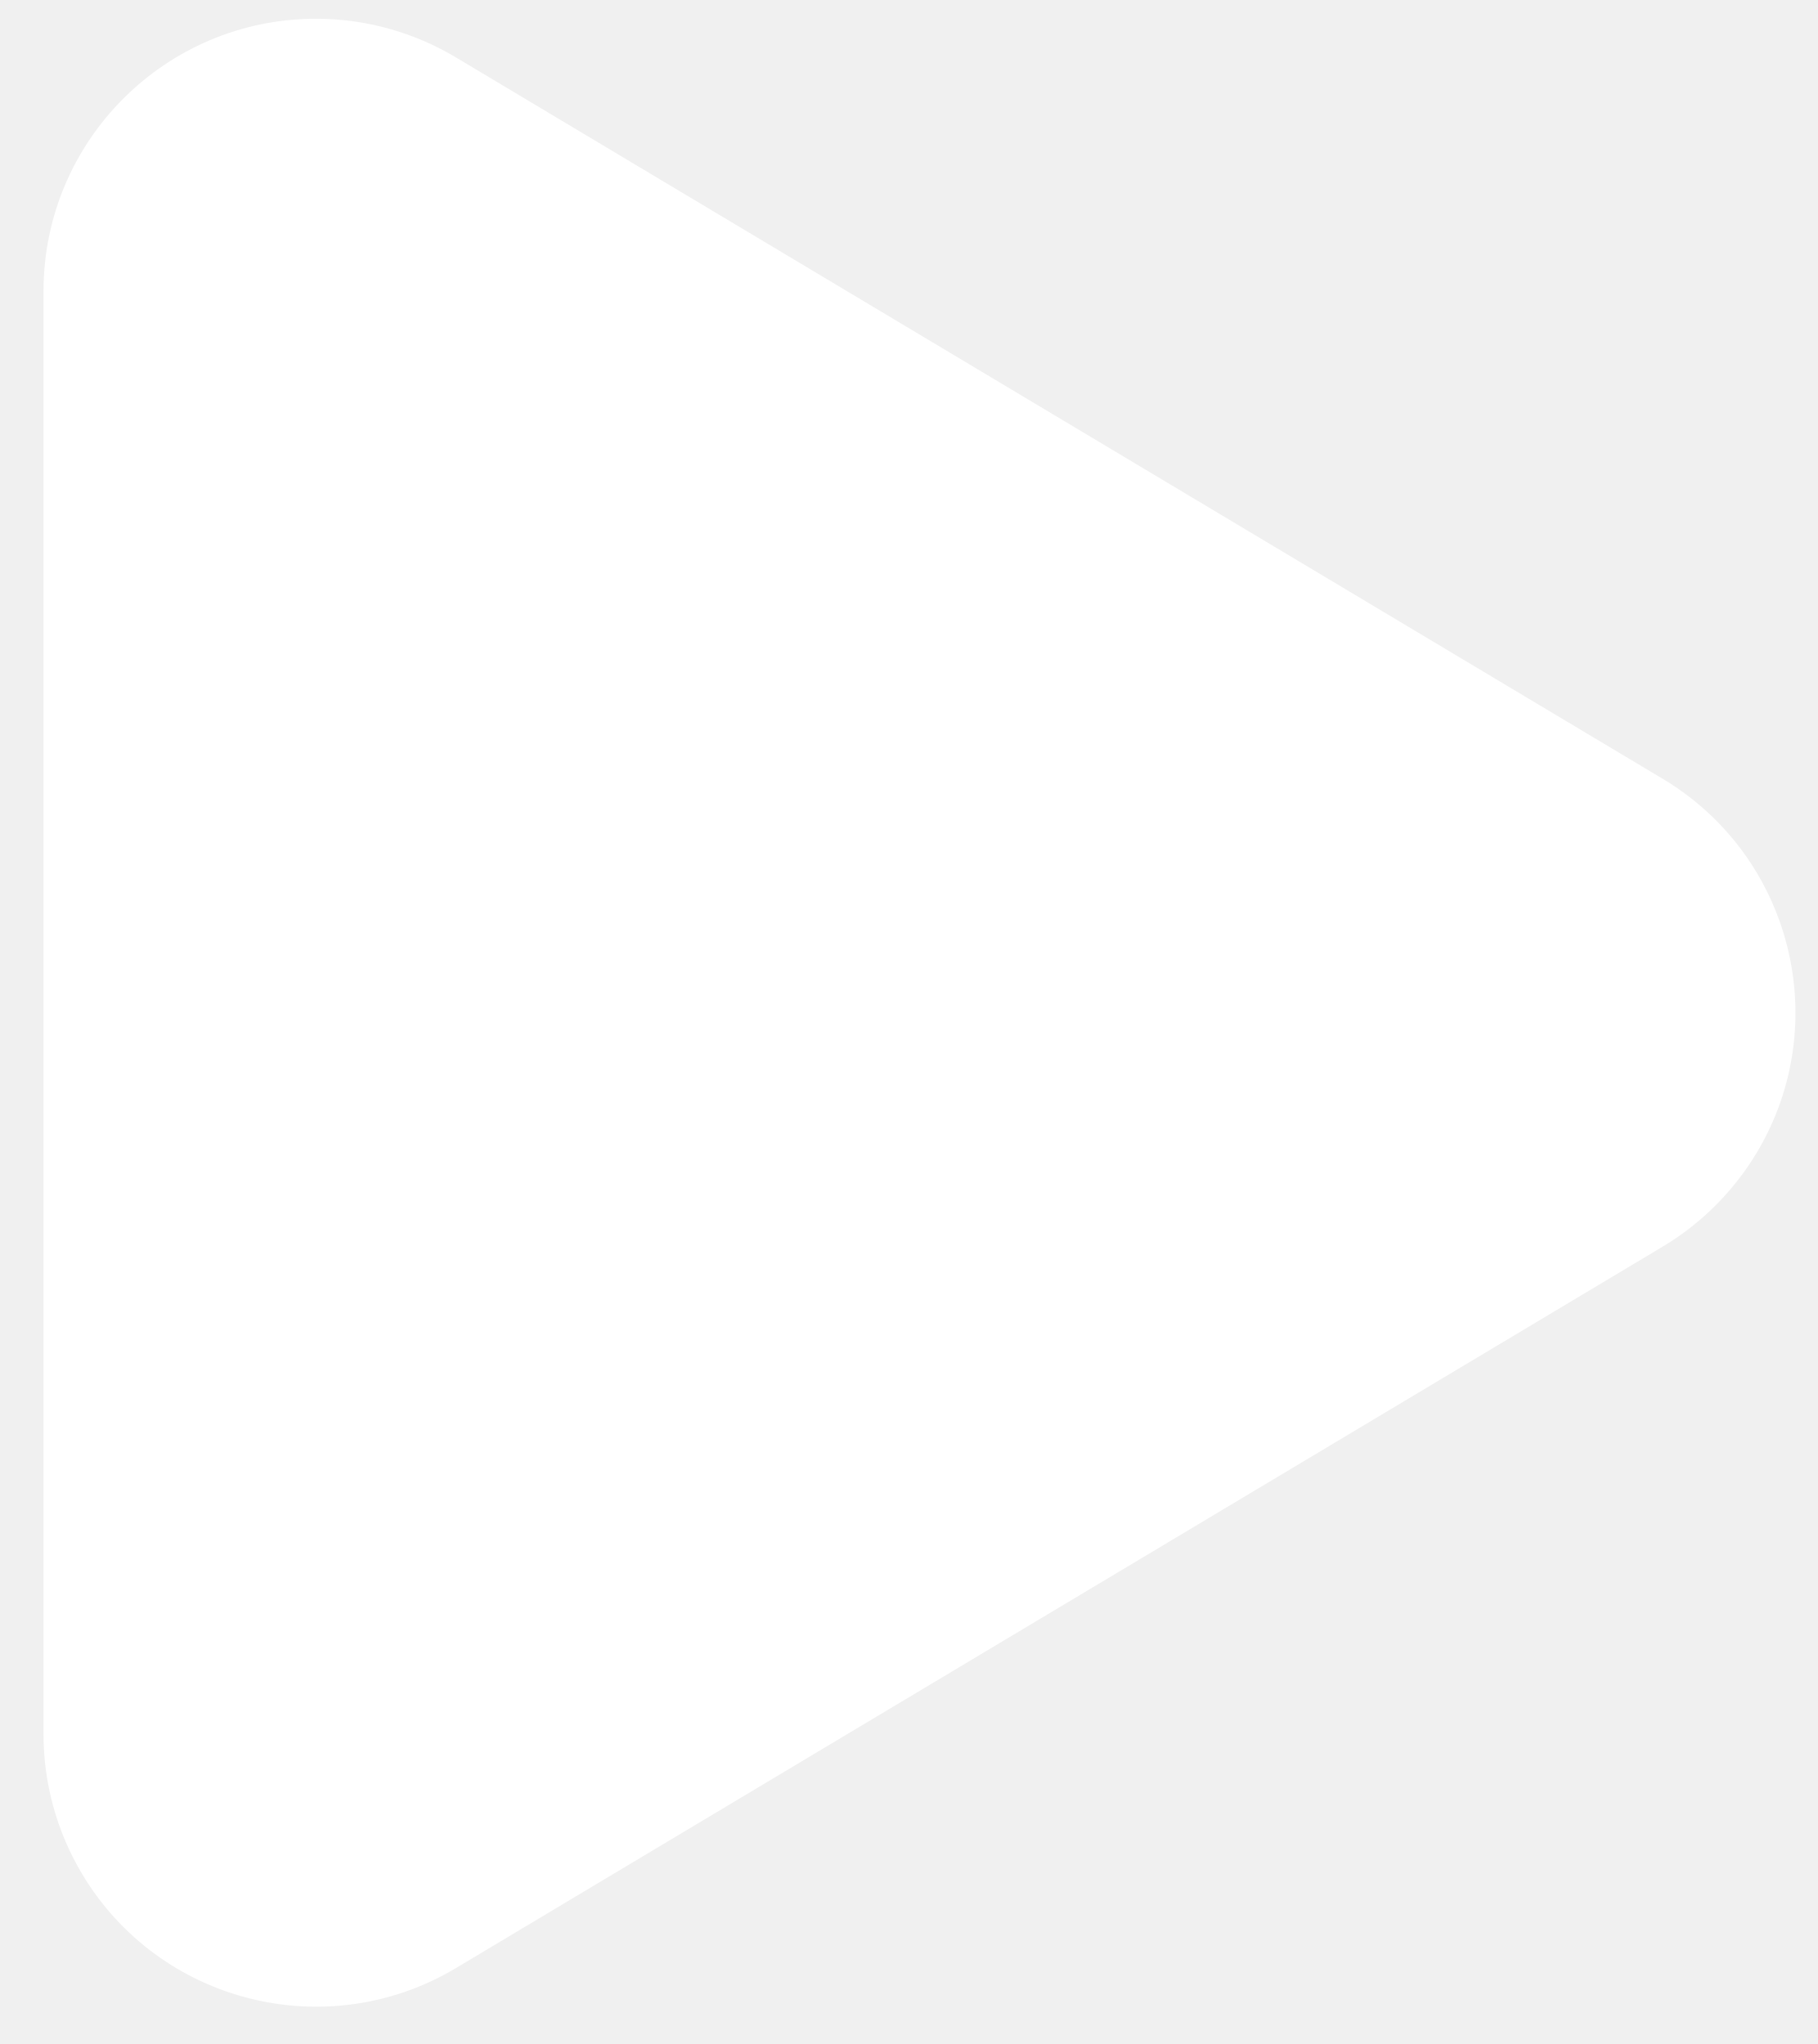
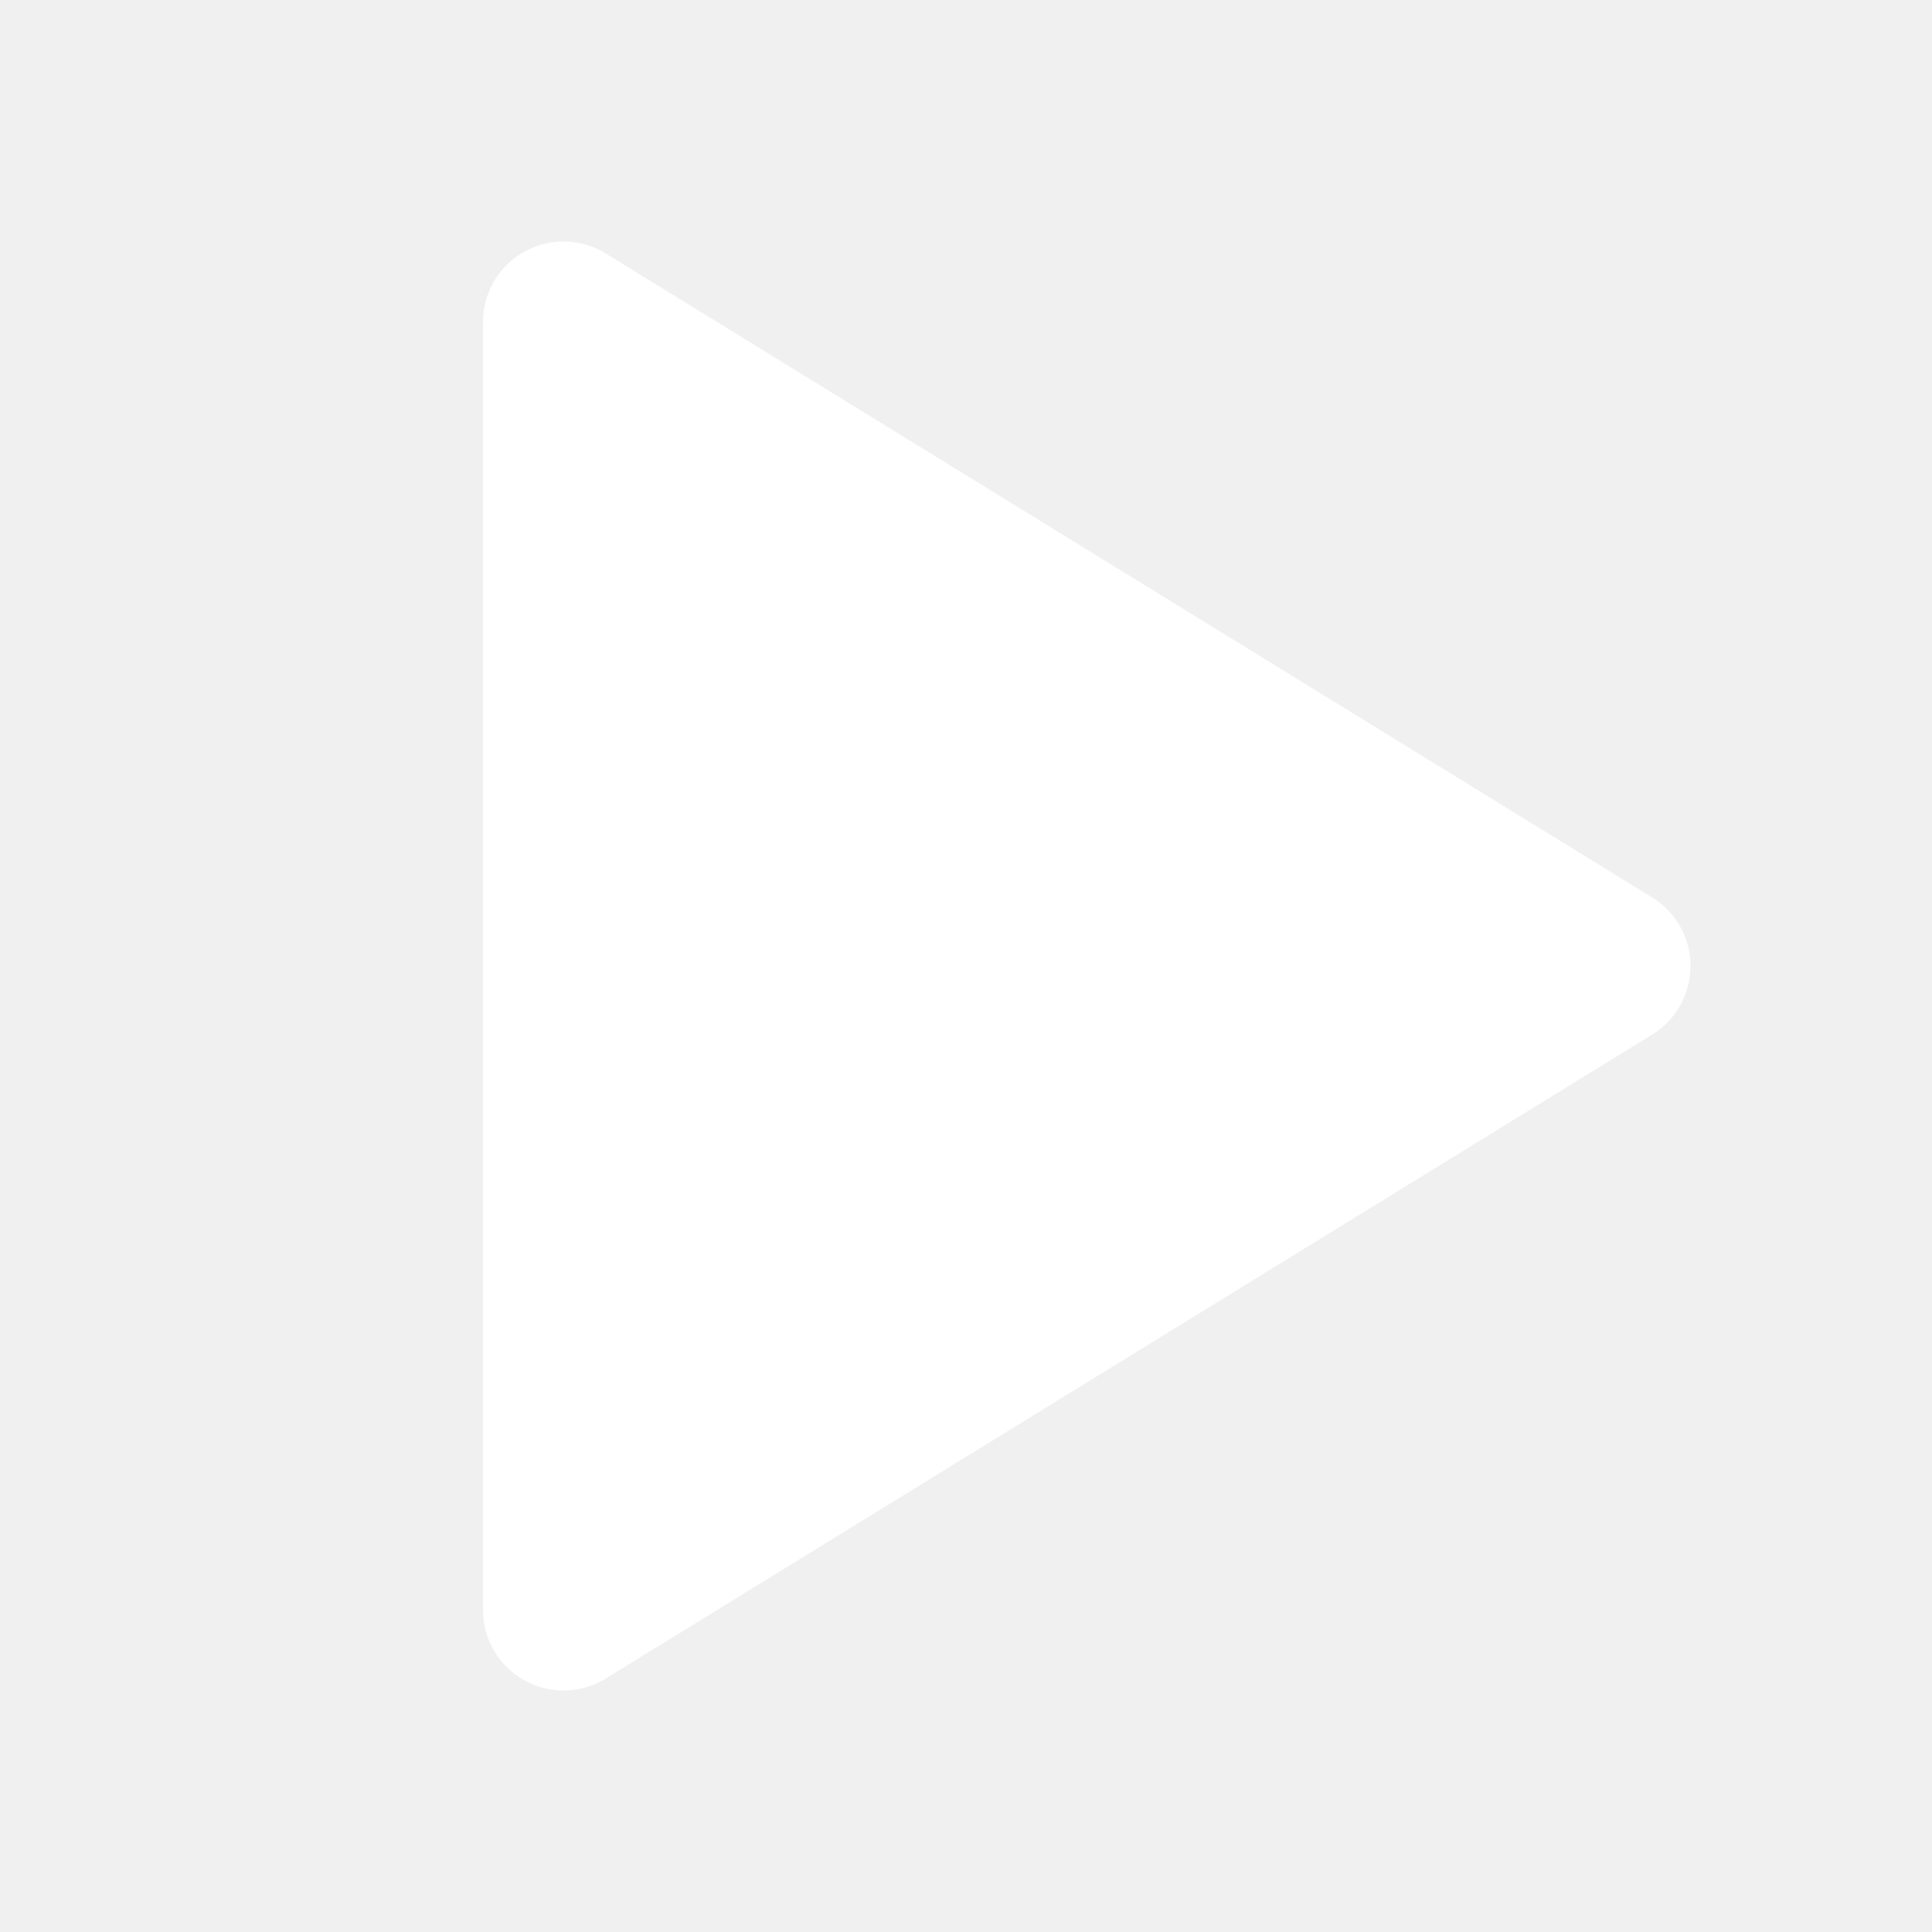
- <svg xmlns="http://www.w3.org/2000/svg" xmlns:xlink="http://www.w3.org/1999/xlink" width="32" height="36" viewBox="0 0 32 36">
-   <defs>
-     <path id="prefix__a" d="M.766 5.131v25.411c0 .868.235 1.72.68 2.464 1.361 2.275 4.308 3.016 6.583 1.656l21.248-12.706c.679-.406 1.249-.976 1.656-1.655 1.361-2.276.619-5.224-1.656-6.584L8.029 1.012C7.284.566 6.434.33 5.565.33 2.915.33.766 2.48.766 5.131z" />
-   </defs>
-   <g fill="none" fill-rule="evenodd">
-     <use fill="#FFF" xlink:href="#prefix__a" />
+ <svg xmlns="http://www.w3.org/2000/svg" width="96" height="96" viewBox="0 0 24 24">
+   <g fill="none" stroke="#FFFFFF" stroke-width="2" stroke-linecap="round" stroke-linejoin="round">
+     <path d="M7 4v16l13 -8z" fill="#FFFFFF" />
  </g>
</svg>
